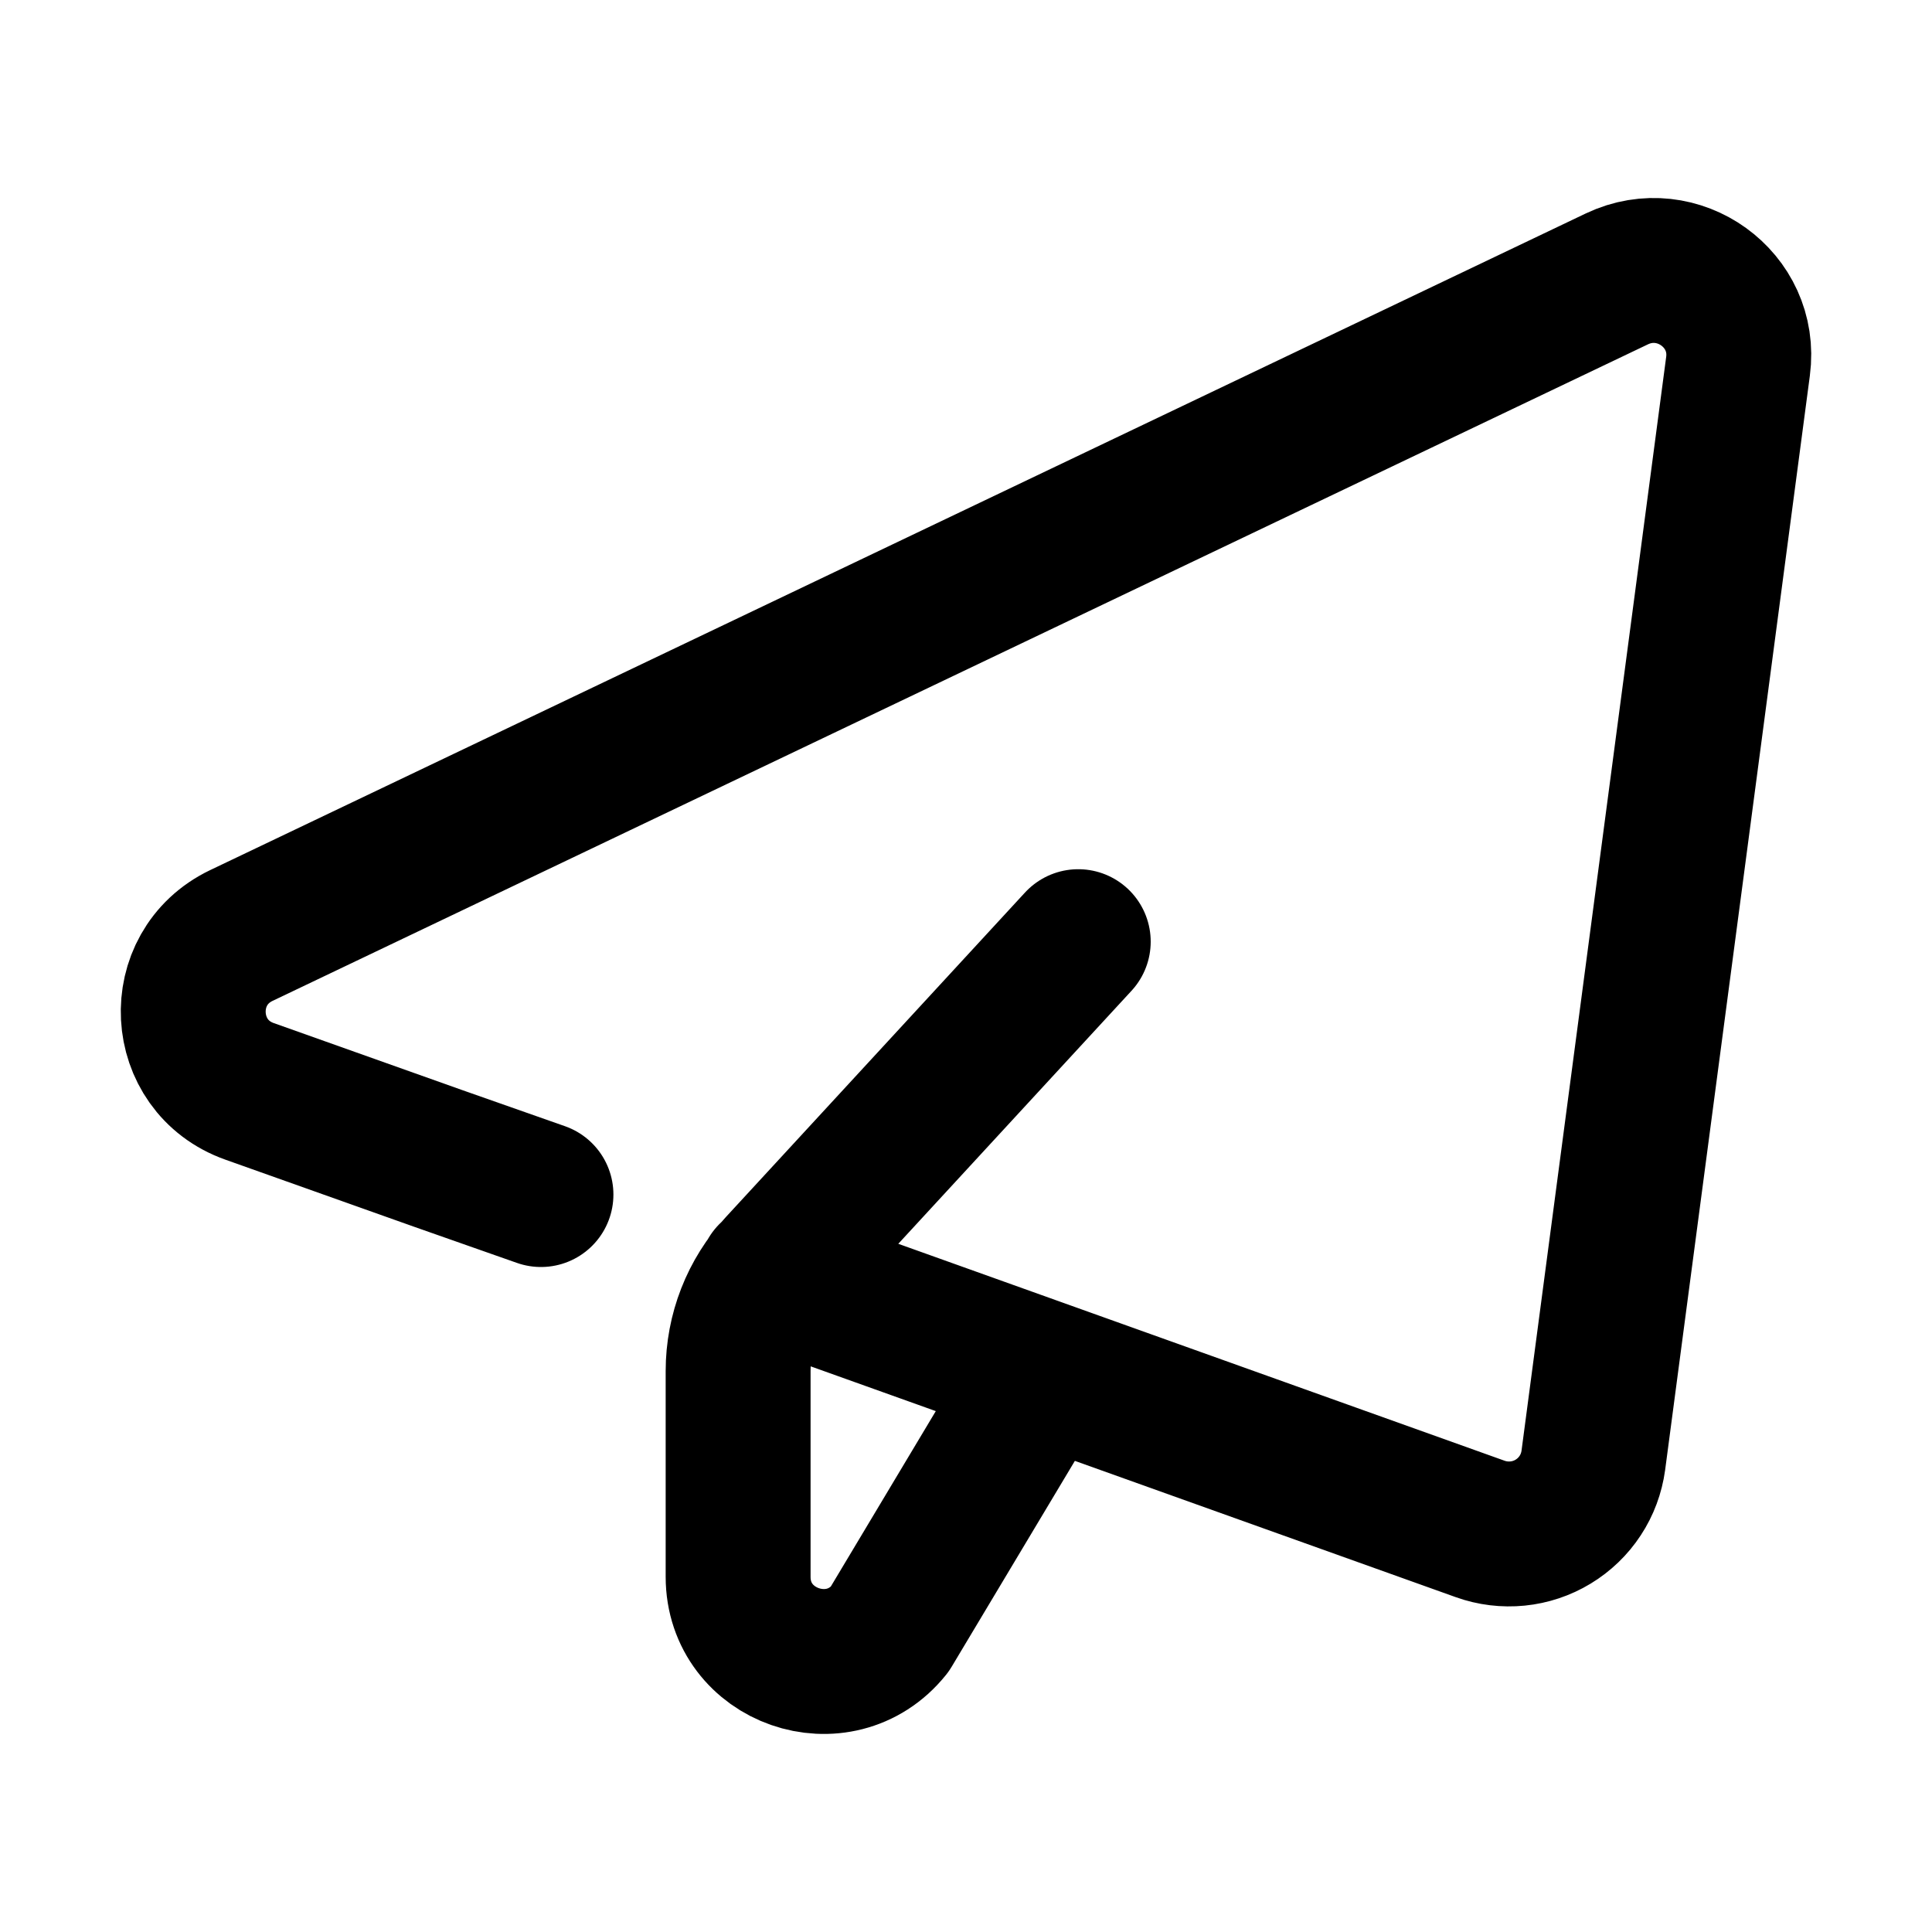
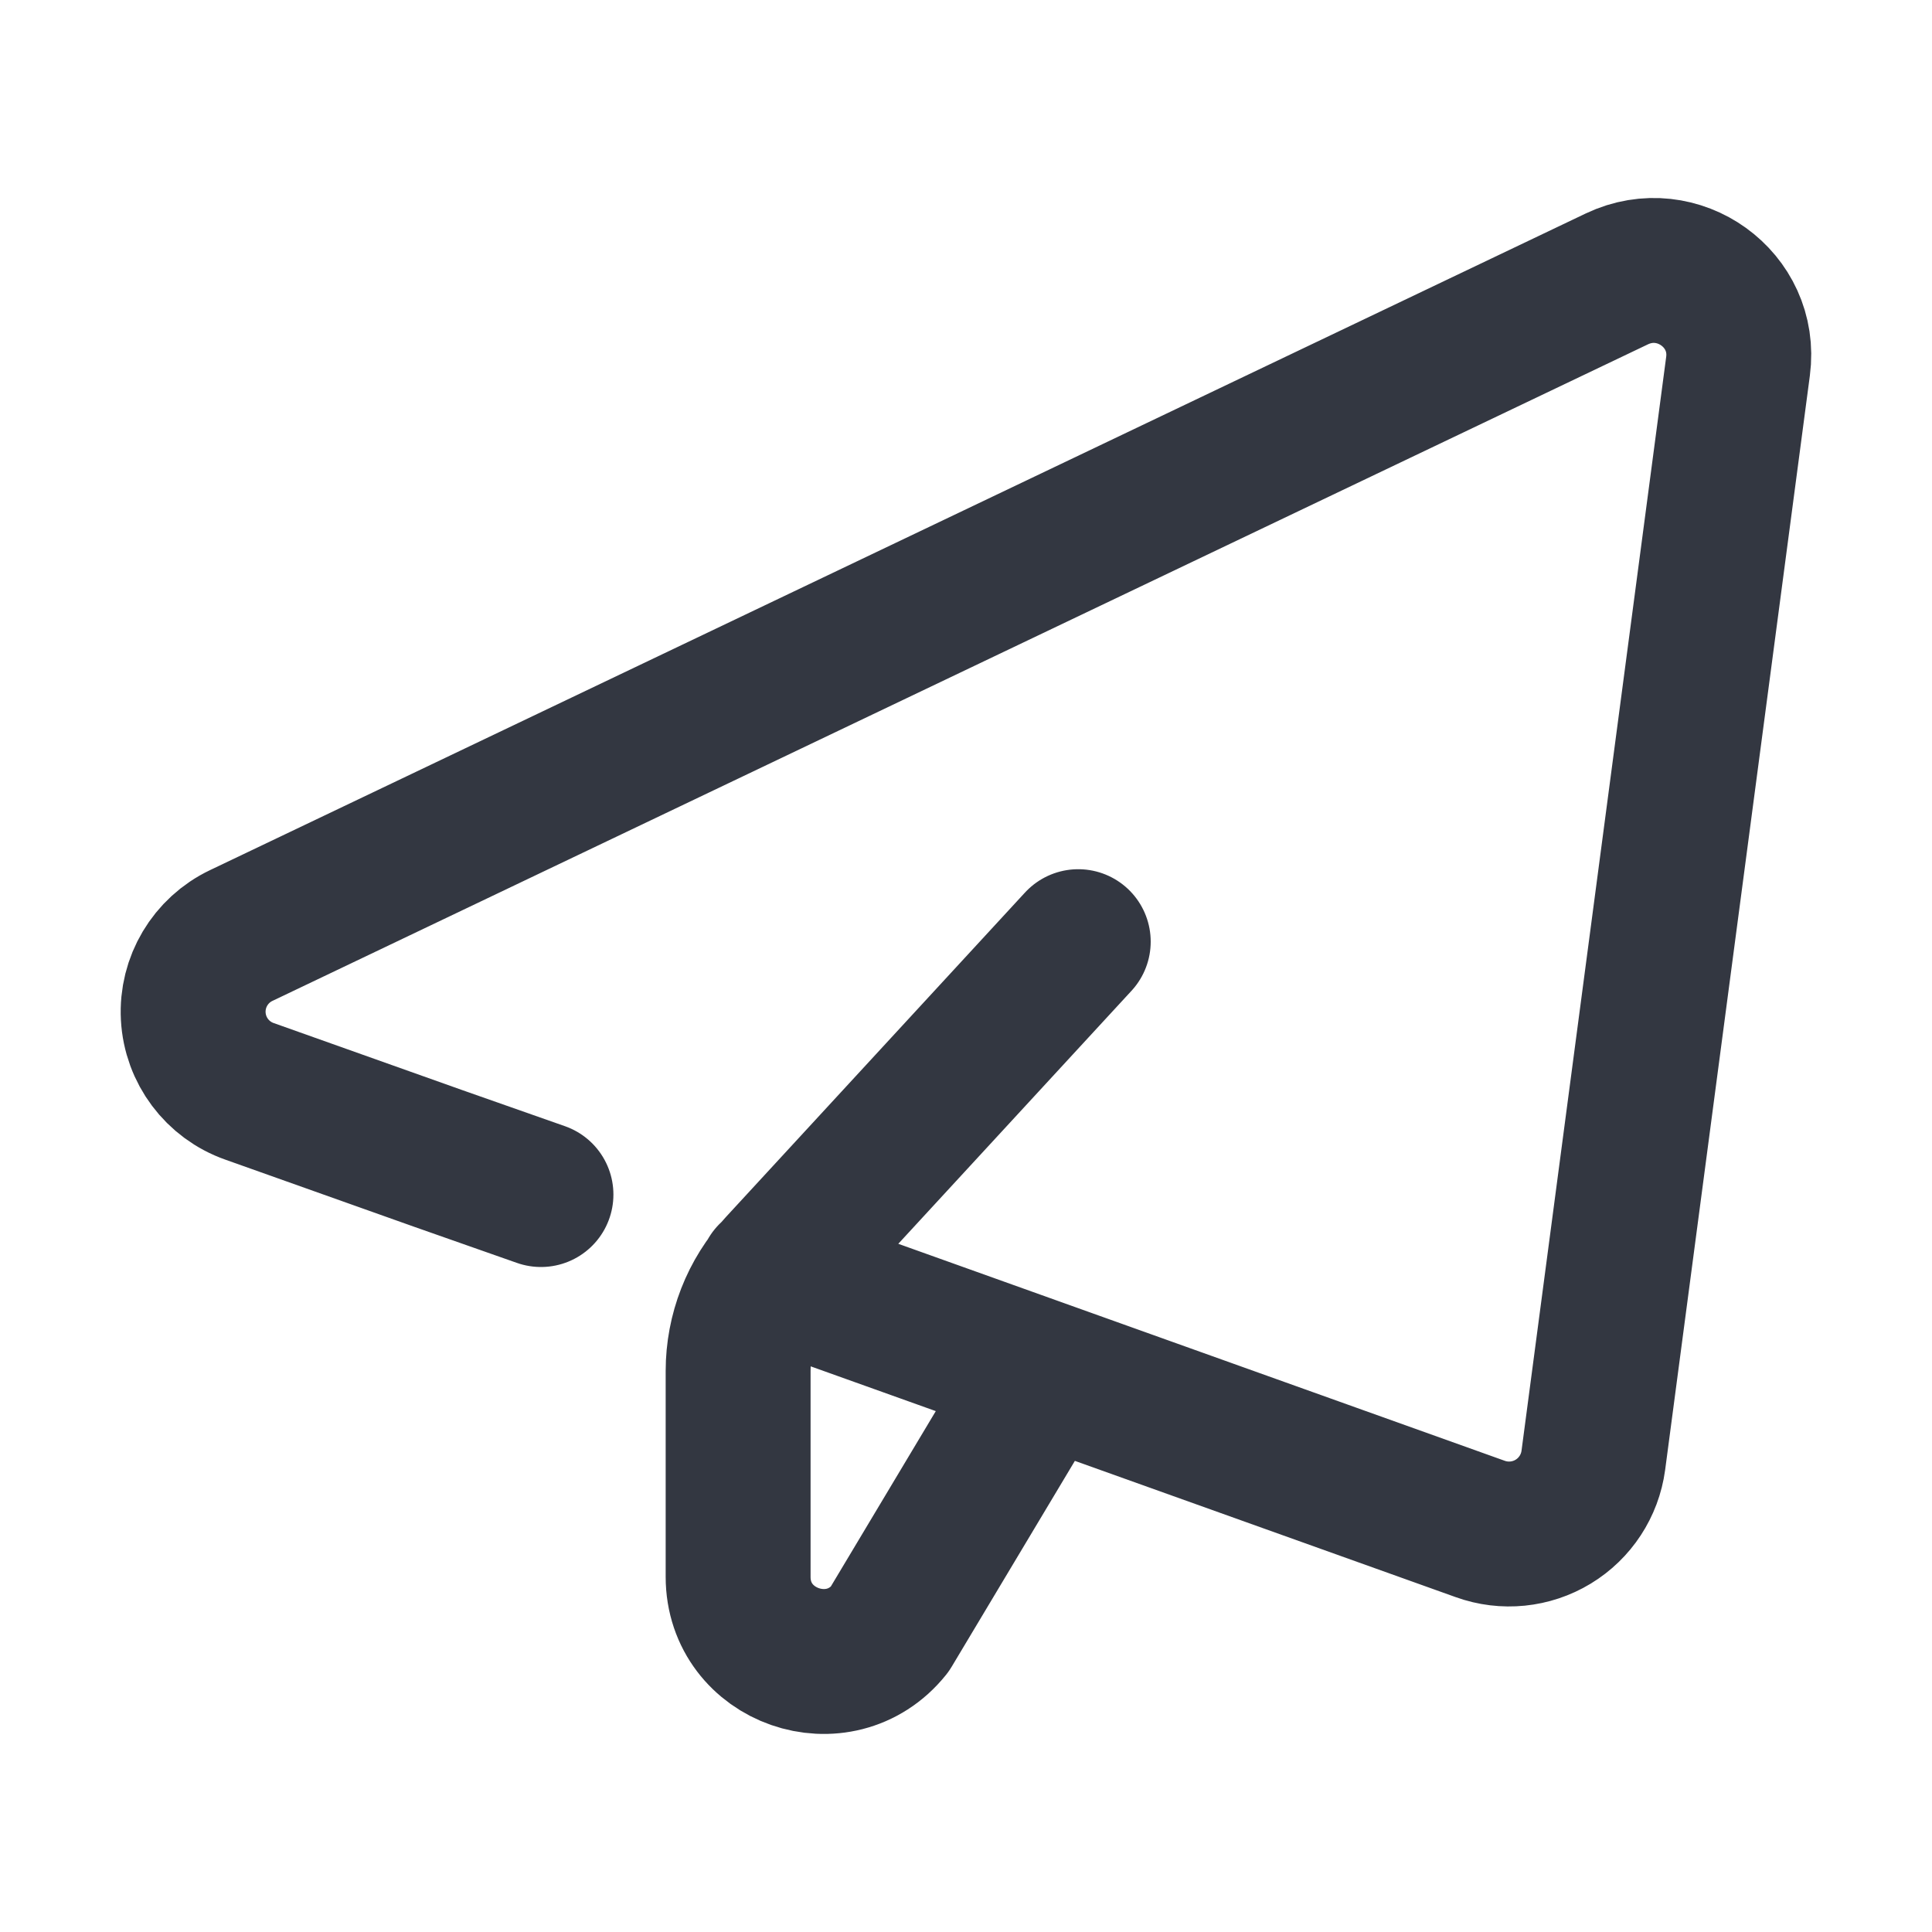
- <svg xmlns="http://www.w3.org/2000/svg" width="20" height="20" viewBox="0 0 20 20" fill="none">
-   <path d="M7.979 13.2L15.324 15.828C15.447 15.872 15.579 15.888 15.71 15.875C15.84 15.862 15.966 15.82 16.078 15.752C16.19 15.684 16.286 15.592 16.358 15.482C16.43 15.373 16.476 15.248 16.494 15.118L17.992 3.791C18.083 3.102 17.369 2.587 16.738 2.887L2.499 9.684C1.795 10.021 1.848 11.037 2.584 11.298L4.536 11.992L5.6 12.366M10.8 14.209L9.208 16.869C8.688 17.516 7.641 17.15 7.641 16.323V14.193C7.641 13.79 7.792 13.403 8.065 13.108L11.162 9.748" stroke="currentColor" stroke-width="1.5" stroke-linecap="round" stroke-linejoin="round" />
+ <svg xmlns="http://www.w3.org/2000/svg" width="20" height="20" fill="none" viewBox="0 0 20 20">
+   <path stroke="#333741" stroke-linecap="round" stroke-linejoin="round" stroke-width="1.5" d="m7.979 13.2 7.345 2.628a.88.88 0 0 0 1.17-.71l1.498-11.327c.091-.69-.623-1.204-1.254-.904L2.498 9.684a.874.874 0 0 0 .086 1.614l1.952.694 1.064.374m5.2 1.843-1.592 2.66c-.52.647-1.567.281-1.567-.546v-2.13c0-.402.151-.79.424-1.085l3.097-3.36" />
</svg>
